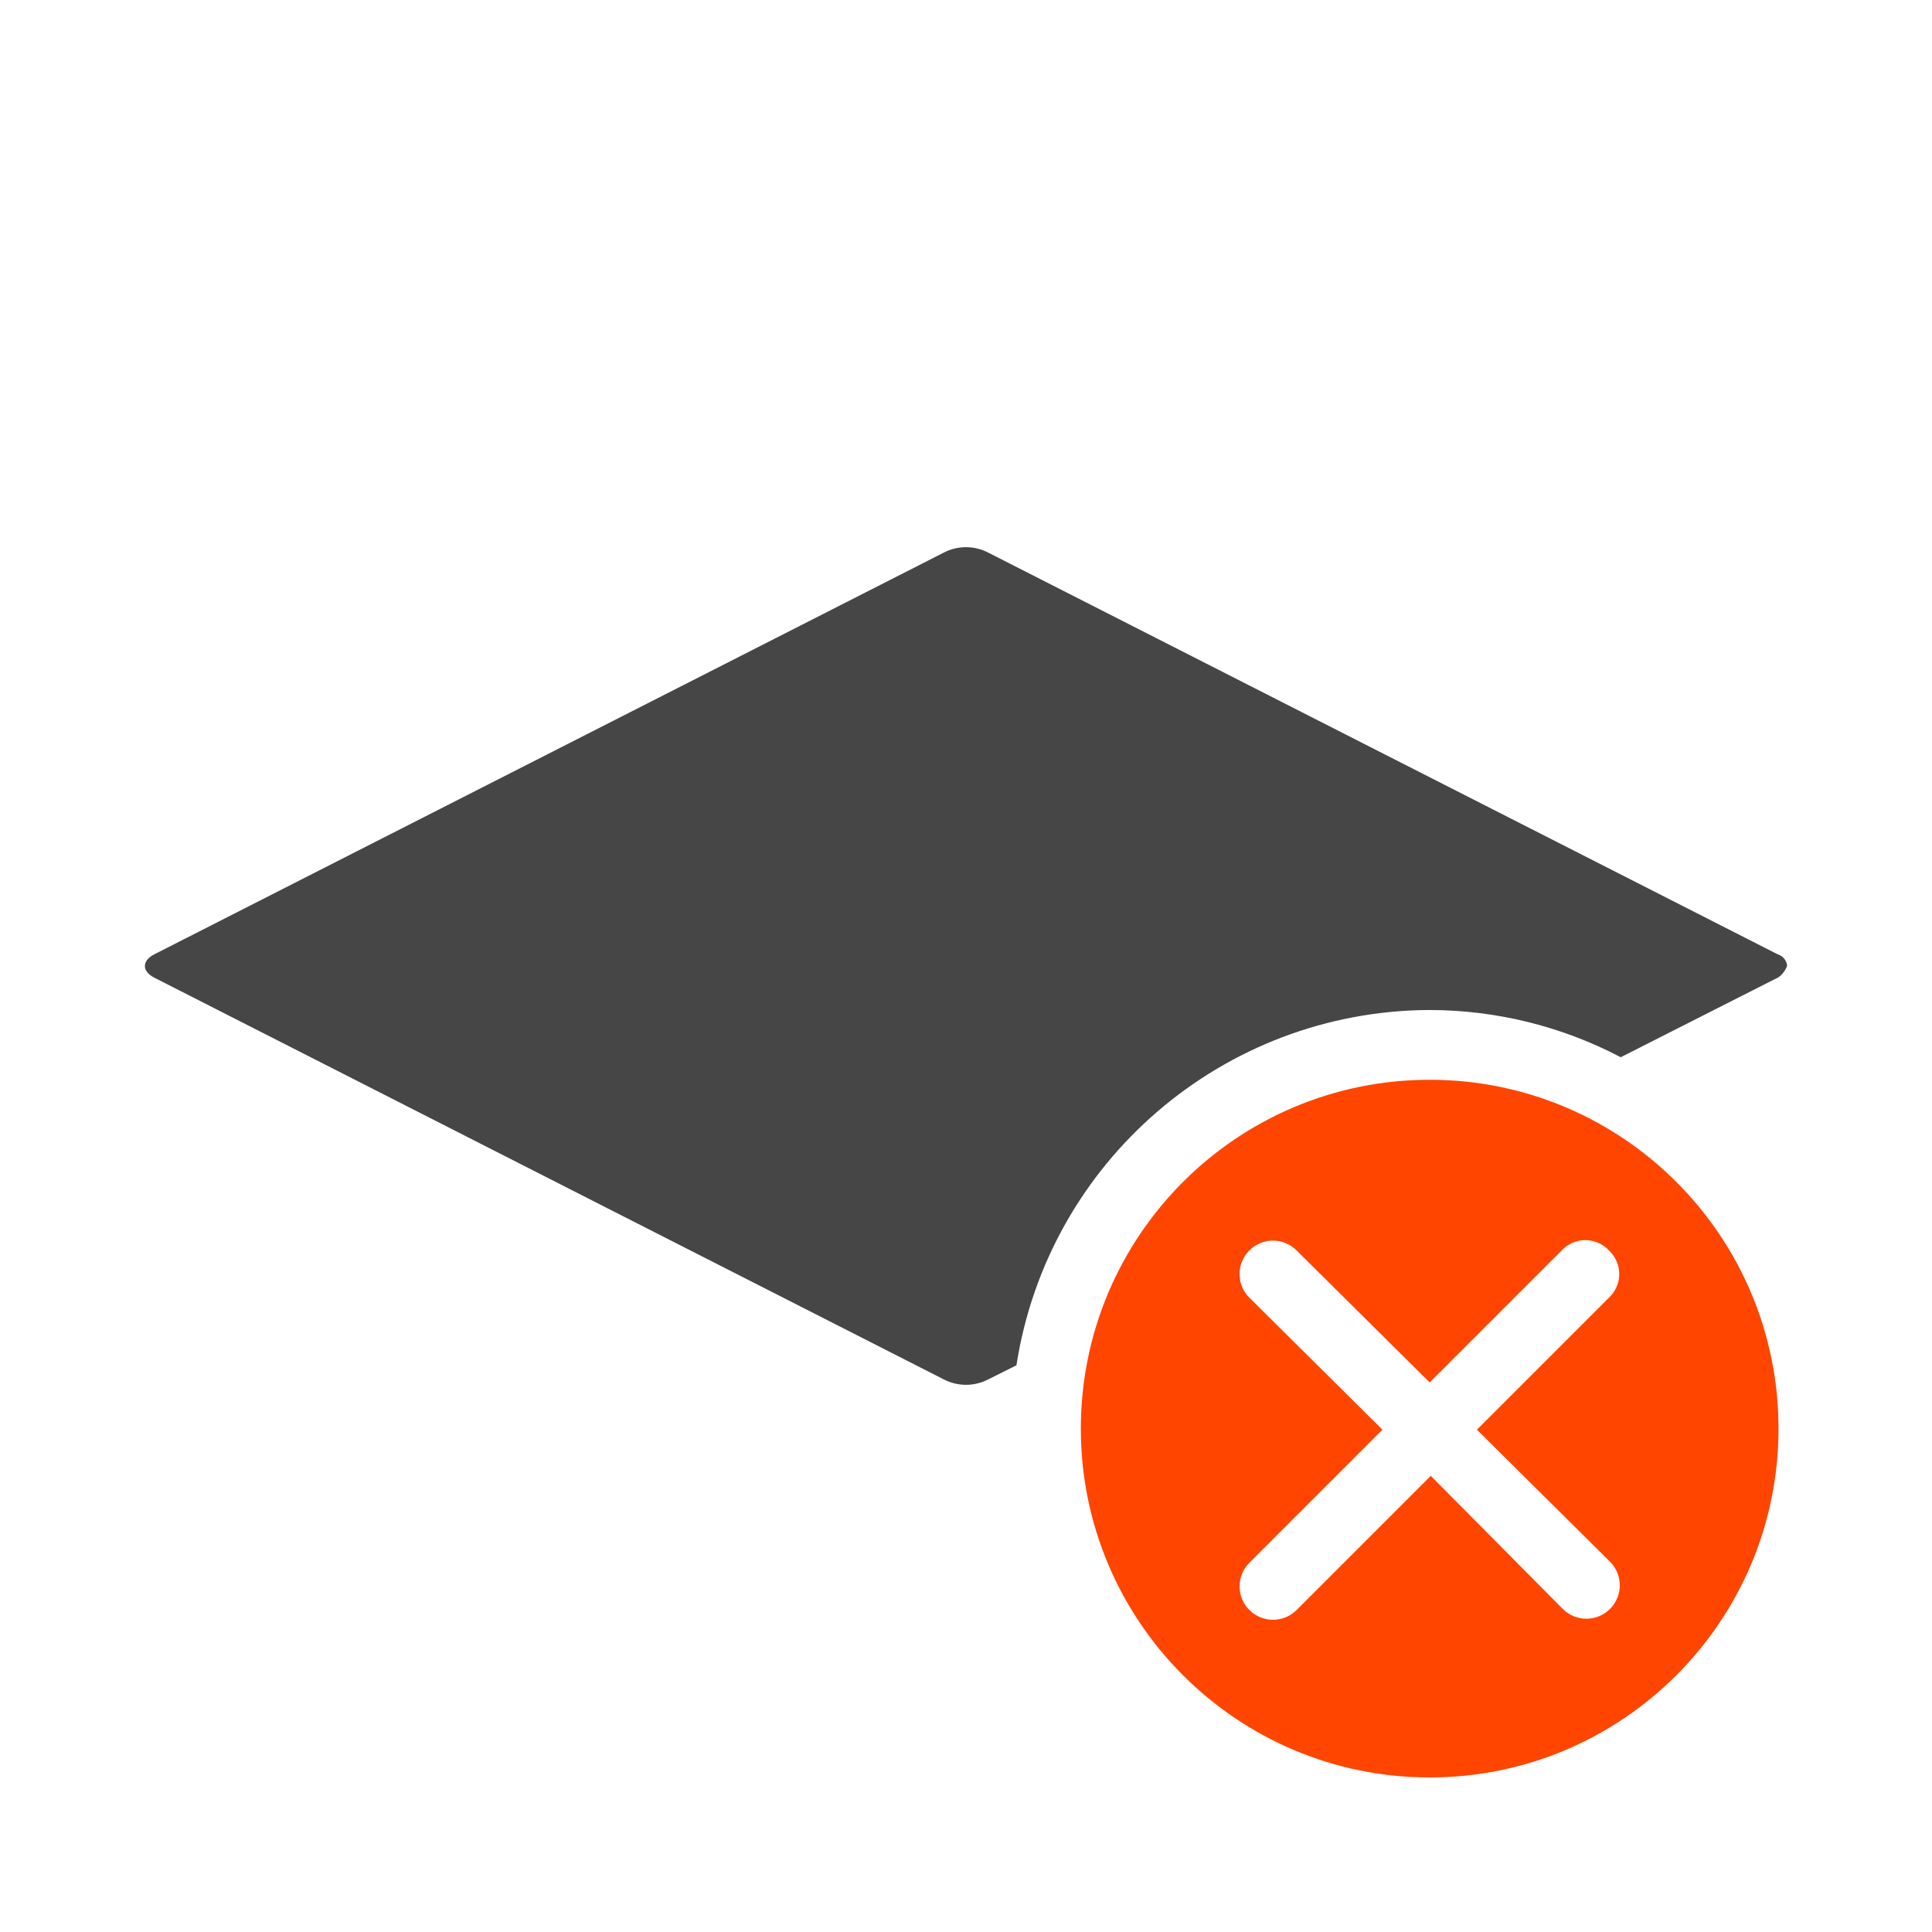
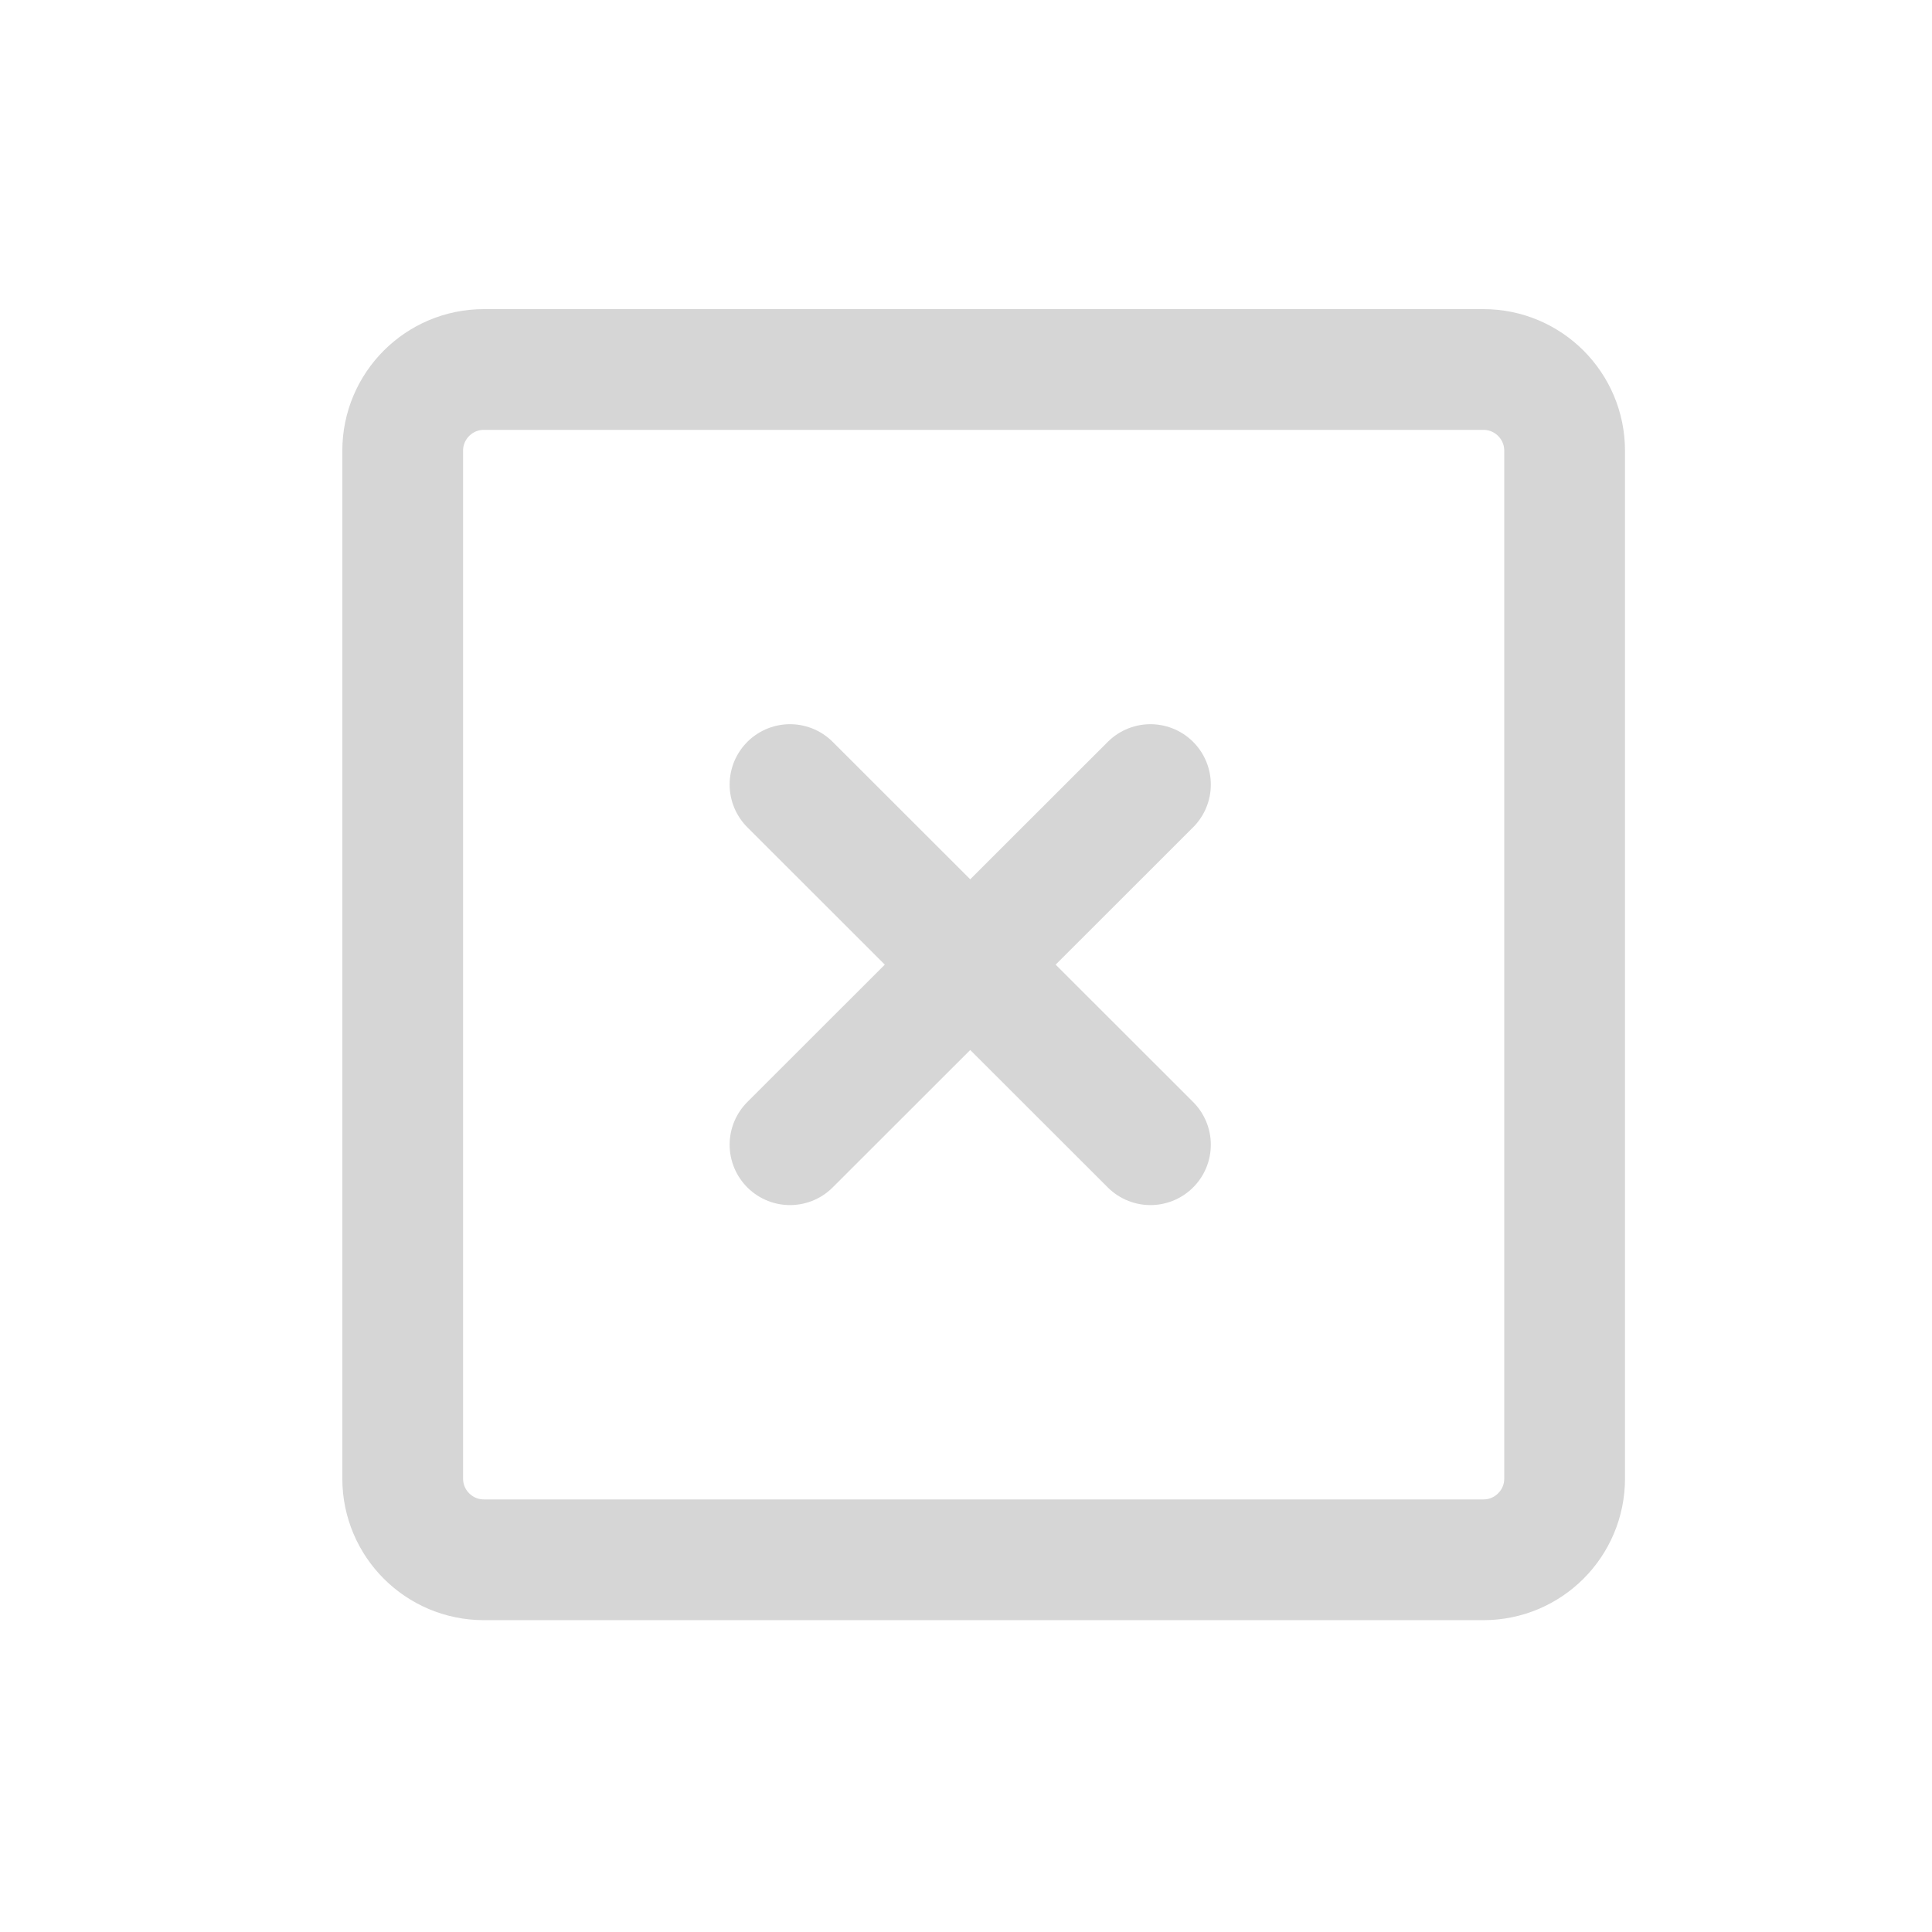
- <svg xmlns="http://www.w3.org/2000/svg" viewBox="0 0 18 18">
+ <svg xmlns="http://www.w3.org/2000/svg" viewBox="0 0 64 64">
  <defs>
-     <style>.cls-1{fill:#ff13dc;fill-opacity:0;}.cls-2{fill:#ff4500;}.cls-3{fill:#464646;}</style>
+     <style>
+       .c {
+         stroke: #d6d6d6;
+         stroke-linecap: round;
+         stroke-linejoin: round;
+         stroke-width: 4px;
+       }
+ 
+       .c, .d {
+         fill: none;
+       }
+     </style>
  </defs>
-   <g id="Layer_2" data-name="Layer 2">
-     <g id="cross_one">
-       <rect id="Canvas" class="cls-1" width="18" height="18" />
-       <path class="cls-2" d="M13.32,10.06a3.25,3.25,0,1,0,3.25,3.25A3.25,3.25,0,0,0,13.32,10.06ZM15,14.55a.31.31,0,0,1-.44.44l-1.23-1.24L12.08,15h0a.31.31,0,0,1-.44-.44l1.24-1.24-1.24-1.23a.31.31,0,0,1,0-.44.31.31,0,0,1,.44,0l1.24,1.23,1.23-1.23h0a.3.3,0,0,1,.44,0,.3.3,0,0,1,0,.44l-1.23,1.23Z" />
-       <path class="cls-3" d="M16.65,9h0s0-.08-.09-.11L9.21,5.15a.45.45,0,0,0-.42,0L1.44,8.89c-.12.06-.12.16,0,.22l7.35,3.74a.45.45,0,0,0,.42,0l.26-.13a3.91,3.91,0,0,1,3.85-3.31,3.84,3.84,0,0,1,1.78.44l1.46-.74C16.62,9.08,16.65,9,16.65,9Z" />
-     </g>
+   <g id="a" data-name="frame">
+     <rect class="d" width="64" height="64" />
+   </g>
+   <g id="b" data-name="Layer_-1">
+     <line class="c" x1="38.11" y1="25.99" x2="26.17" y2="37.92" />
+     <line class="c" x1="38.11" y1="37.92" x2="26.17" y2="25.99" />
+     <rect class="c" x="13.34" y="12.24" width="38.49" height="39.43" rx="2.69" ry="2.69" />
  </g>
</svg>
